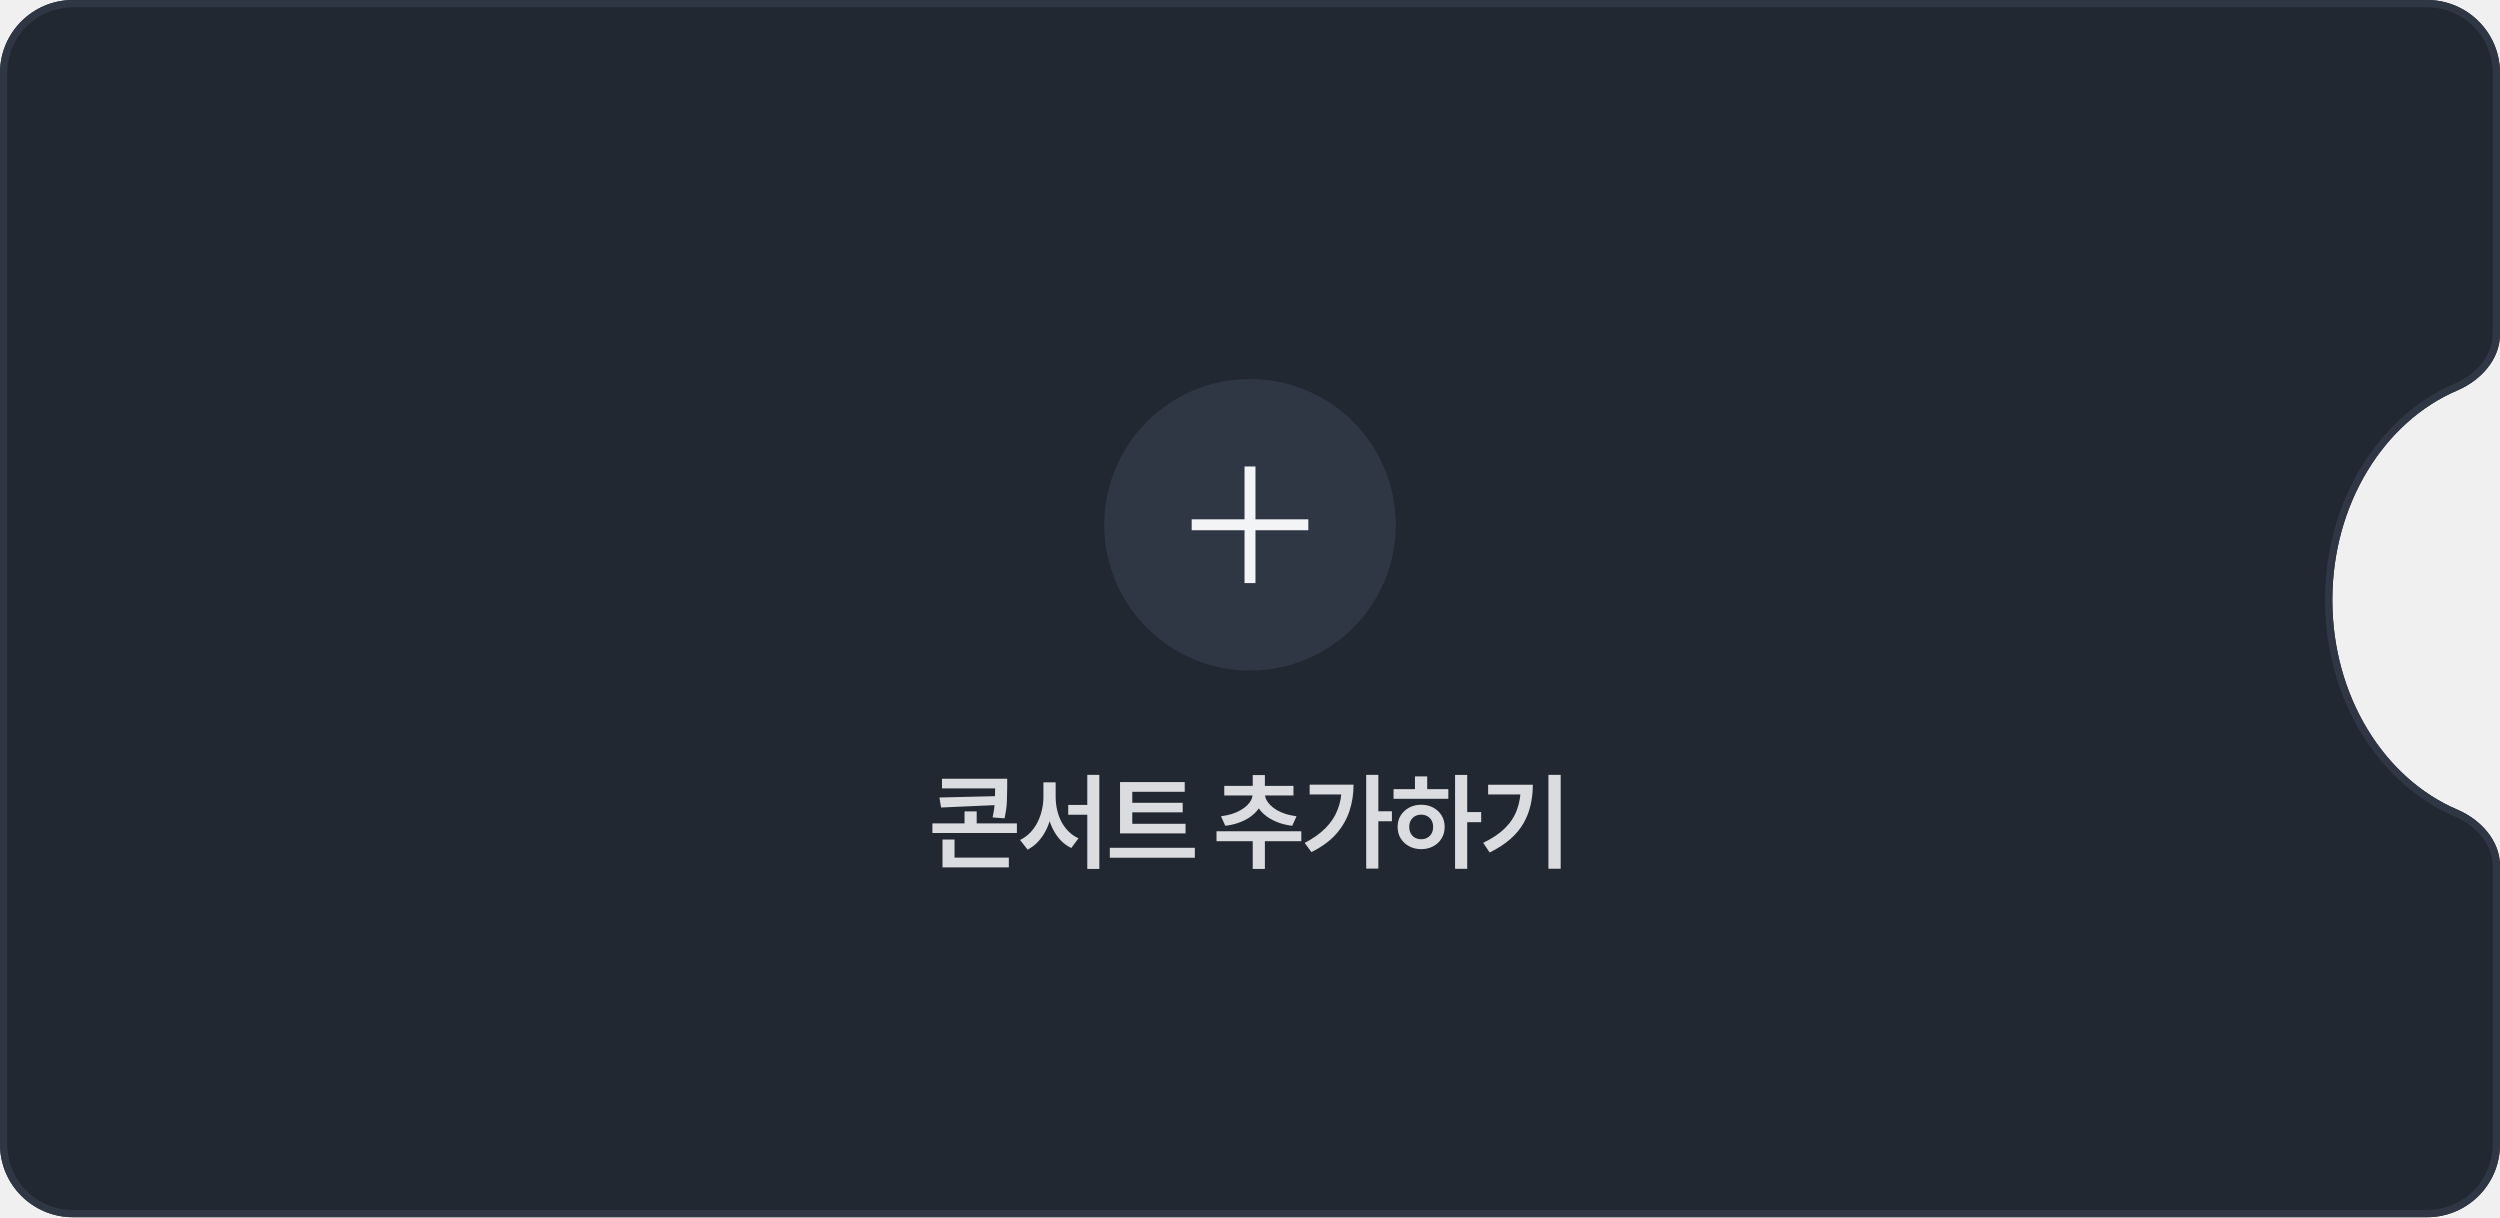
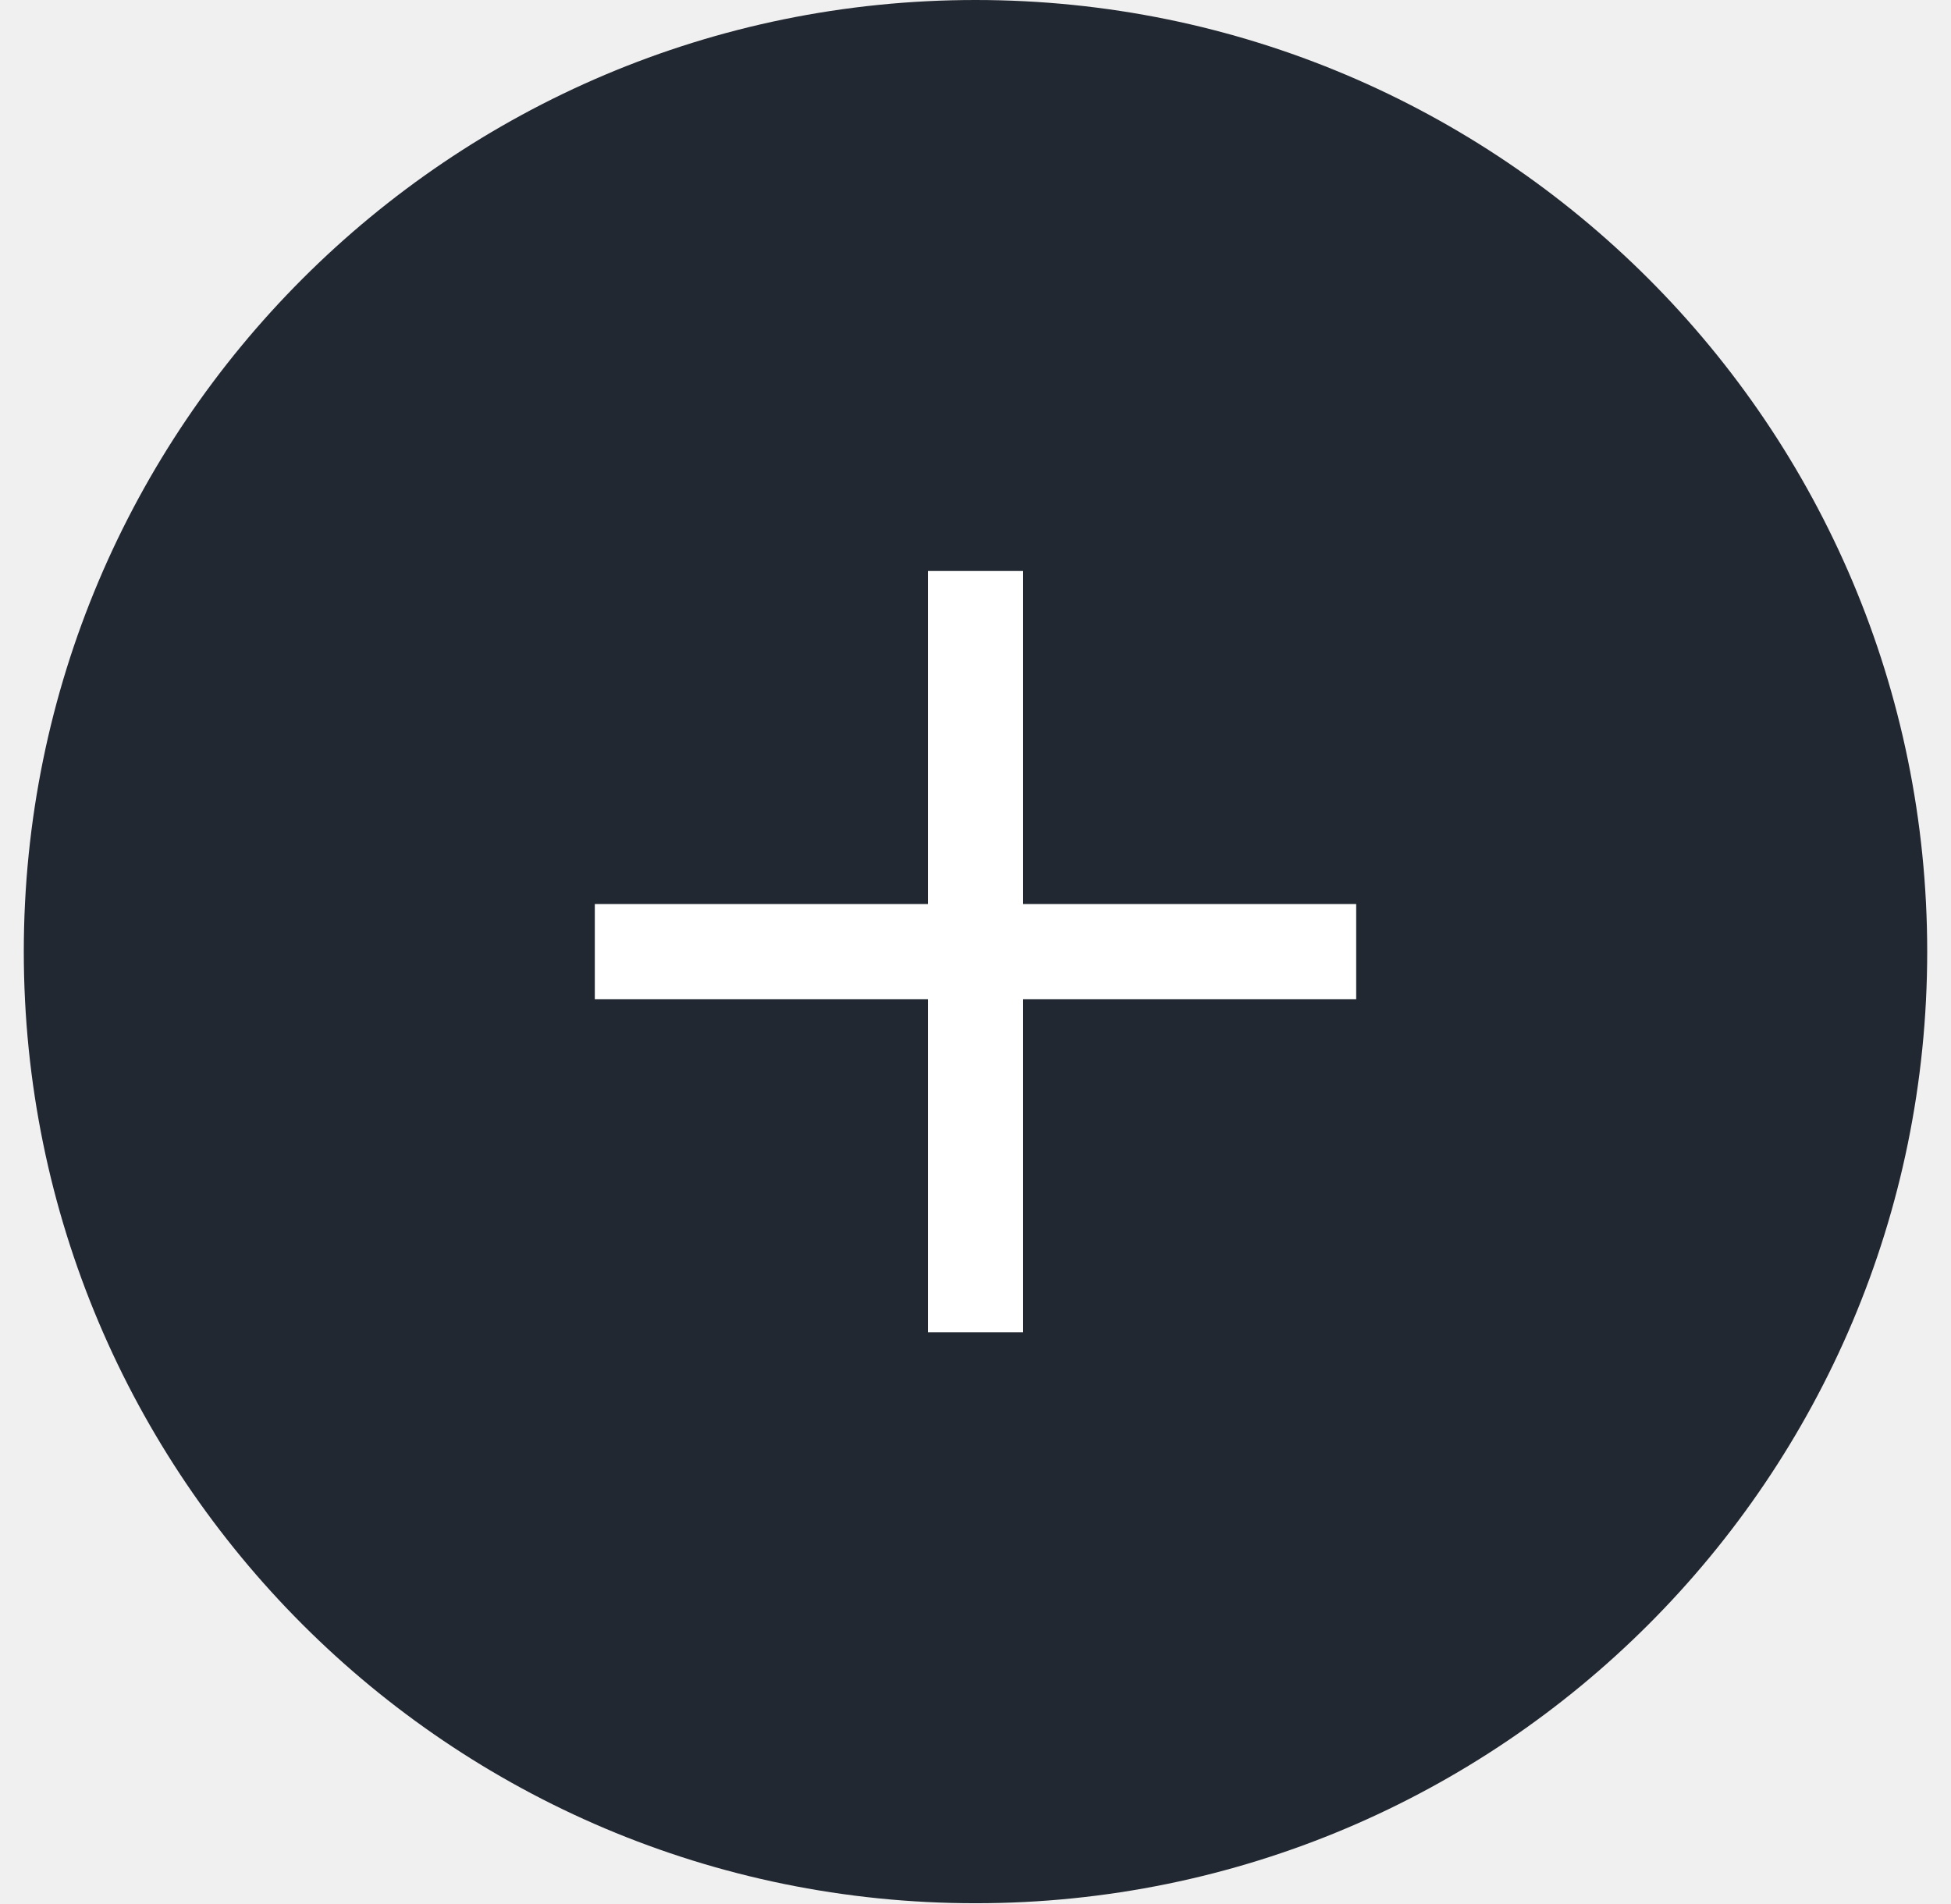
- <svg xmlns="http://www.w3.org/2000/svg" width="343" height="167" viewBox="0 0 343 167" fill="none">
-   <mask id="path-1-inside-1_2561_14192" fill="white">
-     <path d="M333 0C338.523 3.73669e-06 343 4.477 343 10V45.833C343 49.336 340.343 52.202 337.121 53.578C327.134 57.845 320 69.103 320 82.323C320 95.543 327.134 106.802 337.121 111.068C340.343 112.445 343 115.31 343 118.814V157C343 162.523 338.523 167 333 167H10C4.477 167 2.01337e-07 162.523 0 157V10C1.54626e-06 4.477 4.477 0 10 0H333Z" />
-   </mask>
-   <path d="M333 0C338.523 3.73669e-06 343 4.477 343 10V45.833C343 49.336 340.343 52.202 337.121 53.578C327.134 57.845 320 69.103 320 82.323C320 95.543 327.134 106.802 337.121 111.068C340.343 112.445 343 115.31 343 118.814V157C343 162.523 338.523 167 333 167H10C4.477 167 2.01337e-07 162.523 0 157V10C1.54626e-06 4.477 4.477 0 10 0H333Z" fill="#222831" />
-   <path d="M333 0V-1V0ZM337.121 53.578L337.514 54.498L337.121 53.578ZM320 82.323L319 82.323V82.323H320ZM337.121 111.068L337.514 110.149L337.121 111.068ZM0 157H-1H0ZM0 10H-1H0ZM333 0V1C337.971 1 342 5.029 342 10H343H344C344 3.925 339.075 -1 333 -1V0ZM343 10H342V45.833H343H344V10H343ZM343 45.833H342C342 48.797 339.73 51.376 336.729 52.658L337.121 53.578L337.514 54.498C340.957 53.027 344 49.876 344 45.833H343ZM337.121 53.578L336.729 52.658C326.318 57.106 319 68.766 319 82.323L320 82.323L321 82.323C321 69.441 327.95 58.584 337.514 54.498L337.121 53.578ZM320 82.323H319C319 95.881 326.318 107.541 336.729 111.988L337.121 111.068L337.514 110.149C327.95 106.063 321 95.206 321 82.323H320ZM337.121 111.068L336.729 111.988C339.73 113.27 342 115.85 342 118.814H343H344C344 114.771 340.957 111.62 337.514 110.149L337.121 111.068ZM343 118.814H342V157H343H344V118.814H343ZM343 157H342C342 161.971 337.971 166 333 166V167V168C339.075 168 344 163.075 344 157H343ZM333 167V166H10V167V168H333V167ZM10 167V166C5.029 166 1 161.971 1 157H0H-1C-1 163.075 3.925 168 10 168V167ZM0 157H1V10H0H-1V157H0ZM0 10H1C1 5.029 5.029 1 10 1V0V-1C3.925 -1 -1 3.925 -1 10H0ZM10 0V1H333V0V-1H10V0Z" fill="#2F3745" mask="url(#path-1-inside-1_2561_14192)" />
-   <rect x="152" y="52.5" width="39" height="39" rx="19.5" fill="#2F3745" />
-   <rect x="152" y="52.5" width="39" height="39" rx="19.5" stroke="#2F3745" />
-   <path d="M171.5 64V80" stroke="#F2F4F6" stroke-width="1.5" />
-   <path d="M179.5 72L163.5 72" stroke="#F2F4F6" stroke-width="1.5" />
-   <path d="M129.241 106.842H137.431V108.172H129.241V106.842ZM136.535 106.842H138.187V108.032C138.187 108.648 138.173 109.297 138.145 109.978C138.117 110.65 138.009 111.415 137.823 112.274L136.185 112.148C136.362 111.317 136.465 110.575 136.493 109.922C136.521 109.269 136.535 108.639 136.535 108.032V106.842ZM137.039 109.222V110.44L129.115 110.79L128.891 109.418L137.039 109.222ZM127.925 112.974H139.517V114.29H127.925V112.974ZM132.335 111.322H134.001V113.814H132.335V111.322ZM129.311 117.664H138.411V119.008H129.311V117.664ZM129.311 115.186H130.963V118.266H129.311V115.186ZM146.558 110.44H150.002V111.784H146.558V110.44ZM143.156 107.332H144.514V109.32C144.514 110.104 144.439 110.869 144.29 111.616C144.14 112.353 143.916 113.044 143.618 113.688C143.319 114.323 142.95 114.887 142.512 115.382C142.073 115.877 141.564 116.273 140.986 116.572L139.95 115.242C140.472 114.99 140.934 114.659 141.336 114.248C141.737 113.828 142.073 113.352 142.344 112.82C142.614 112.288 142.815 111.728 142.946 111.14C143.086 110.543 143.156 109.936 143.156 109.32V107.332ZM143.506 107.332H144.836V109.32C144.836 109.927 144.901 110.519 145.032 111.098C145.162 111.677 145.358 112.223 145.62 112.736C145.89 113.24 146.222 113.688 146.614 114.08C147.006 114.472 147.458 114.785 147.972 115.018L146.978 116.348C146.399 116.068 145.89 115.69 145.452 115.214C145.022 114.738 144.663 114.192 144.374 113.576C144.084 112.96 143.865 112.293 143.716 111.574C143.576 110.846 143.506 110.095 143.506 109.32V107.332ZM149.176 106.31H150.828V119.218H149.176V106.31ZM153.669 113.03H162.657V114.346H153.669V113.03ZM152.269 116.32H163.931V117.678H152.269V116.32ZM153.669 107.304H162.545V108.634H155.349V113.408H153.669V107.304ZM154.845 110.146H162.265V111.448H154.845V110.146ZM171.876 114.542H173.542V119.218H171.876V114.542ZM166.906 114.052H178.54V115.41H166.906V114.052ZM171.862 108.606H173.332V108.914C173.332 109.343 173.252 109.759 173.094 110.16C172.944 110.561 172.72 110.935 172.422 111.28C172.123 111.625 171.759 111.938 171.33 112.218C170.9 112.489 170.415 112.717 169.874 112.904C169.342 113.091 168.754 113.221 168.11 113.296L167.522 111.994C168.072 111.919 168.576 111.812 169.034 111.672C169.491 111.523 169.892 111.345 170.238 111.14C170.592 110.935 170.891 110.711 171.134 110.468C171.376 110.225 171.558 109.973 171.68 109.712C171.801 109.441 171.862 109.175 171.862 108.914V108.606ZM172.086 108.606H173.542V108.914C173.542 109.166 173.602 109.427 173.724 109.698C173.854 109.959 174.041 110.211 174.284 110.454C174.526 110.697 174.82 110.925 175.166 111.14C175.52 111.345 175.926 111.523 176.384 111.672C176.841 111.812 177.34 111.919 177.882 111.994L177.294 113.296C176.659 113.221 176.071 113.091 175.53 112.904C174.988 112.708 174.503 112.475 174.074 112.204C173.644 111.924 173.28 111.611 172.982 111.266C172.692 110.921 172.468 110.552 172.31 110.16C172.16 109.759 172.086 109.343 172.086 108.914V108.606ZM167.97 107.822H177.462V109.138H167.97V107.822ZM171.876 106.338H173.542V108.27H171.876V106.338ZM187.443 106.31H189.109V119.176H187.443V106.31ZM188.675 111.308H190.971V112.68H188.675V111.308ZM184.083 107.654H185.707C185.707 108.923 185.52 110.127 185.147 111.266C184.773 112.405 184.167 113.455 183.327 114.416C182.487 115.368 181.353 116.199 179.925 116.908L179.001 115.648C180.149 115.051 181.096 114.379 181.843 113.632C182.599 112.876 183.159 112.027 183.523 111.084C183.896 110.141 184.083 109.091 184.083 107.934V107.654ZM179.687 107.654H184.937V108.998H179.687V107.654ZM199.635 106.324H201.301V119.204H199.635V106.324ZM200.923 111.42H203.219V112.806H200.923V111.42ZM191.193 108.27H198.711V109.6H191.193V108.27ZM194.987 110.412C195.613 110.412 196.163 110.543 196.639 110.804C197.125 111.065 197.507 111.425 197.787 111.882C198.067 112.33 198.207 112.853 198.207 113.45C198.207 114.047 198.067 114.575 197.787 115.032C197.507 115.489 197.125 115.849 196.639 116.11C196.163 116.371 195.613 116.502 194.987 116.502C194.371 116.502 193.821 116.371 193.335 116.11C192.85 115.849 192.463 115.489 192.173 115.032C191.893 114.575 191.753 114.047 191.753 113.45C191.753 112.853 191.893 112.33 192.173 111.882C192.463 111.425 192.85 111.065 193.335 110.804C193.821 110.543 194.371 110.412 194.987 110.412ZM194.987 111.77C194.67 111.77 194.385 111.84 194.133 111.98C193.891 112.12 193.699 112.316 193.559 112.568C193.419 112.811 193.349 113.105 193.349 113.45C193.349 113.795 193.419 114.094 193.559 114.346C193.699 114.598 193.891 114.794 194.133 114.934C194.385 115.074 194.67 115.144 194.987 115.144C195.305 115.144 195.585 115.074 195.827 114.934C196.079 114.794 196.275 114.598 196.415 114.346C196.555 114.094 196.625 113.795 196.625 113.45C196.625 113.105 196.555 112.811 196.415 112.568C196.275 112.316 196.079 112.12 195.827 111.98C195.585 111.84 195.305 111.77 194.987 111.77ZM194.133 106.52H195.813V108.788H194.133V106.52ZM212.444 106.31H214.124V119.19H212.444V106.31ZM208.65 107.668H210.302C210.302 108.639 210.2 109.567 209.994 110.454C209.798 111.331 209.476 112.162 209.028 112.946C208.58 113.73 207.974 114.458 207.208 115.13C206.443 115.802 205.5 116.413 204.38 116.964L203.498 115.634C204.74 115.037 205.738 114.365 206.494 113.618C207.25 112.862 207.796 112.017 208.132 111.084C208.478 110.141 208.65 109.101 208.65 107.962V107.668ZM204.17 107.668H209.42V108.998H204.17V107.668Z" fill="#DBDCDF" />
+ <svg xmlns="http://www.w3.org/2000/svg" width="41" height="40" viewBox="0 0 41 40" fill="none">
+   <rect x="0.5" width="40" height="40" rx="20" fill="#222831" />
+   <path d="M20.5 12V28" stroke="white" stroke-width="2" stroke-linejoin="round" />
+   <path d="M28.5 20L12.5 20" stroke="white" stroke-width="2" stroke-linejoin="round" />
</svg>
